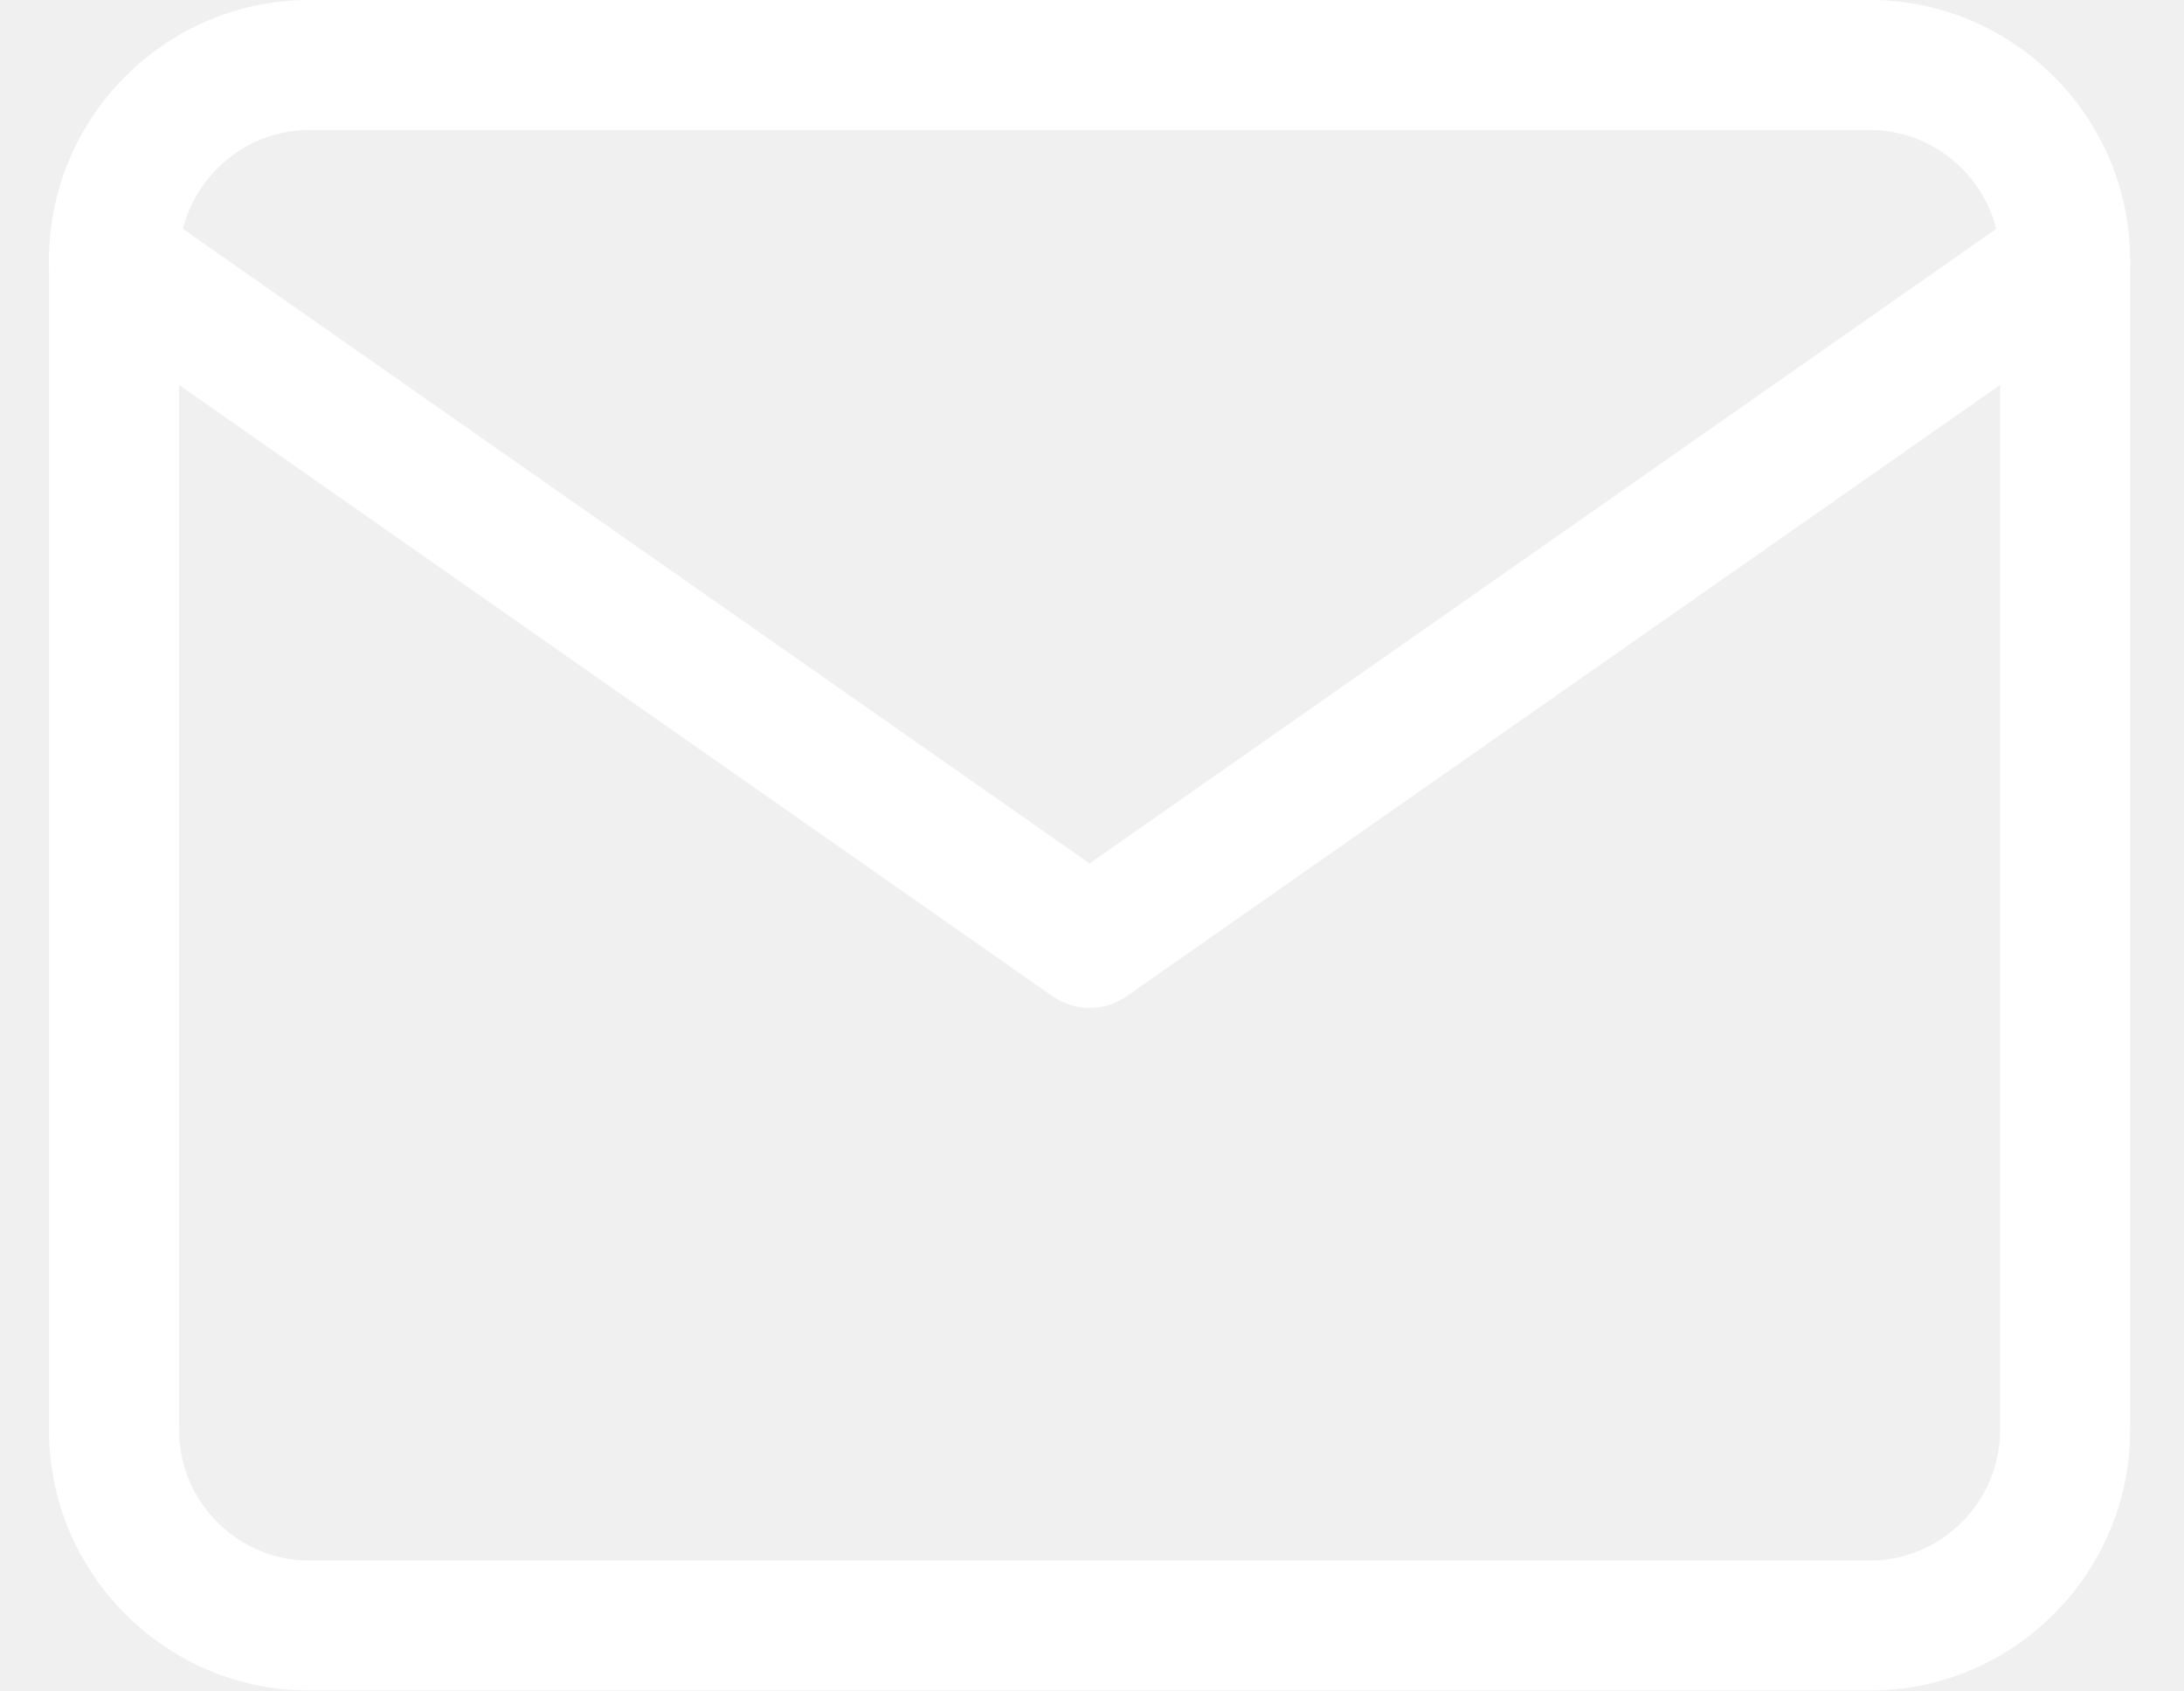
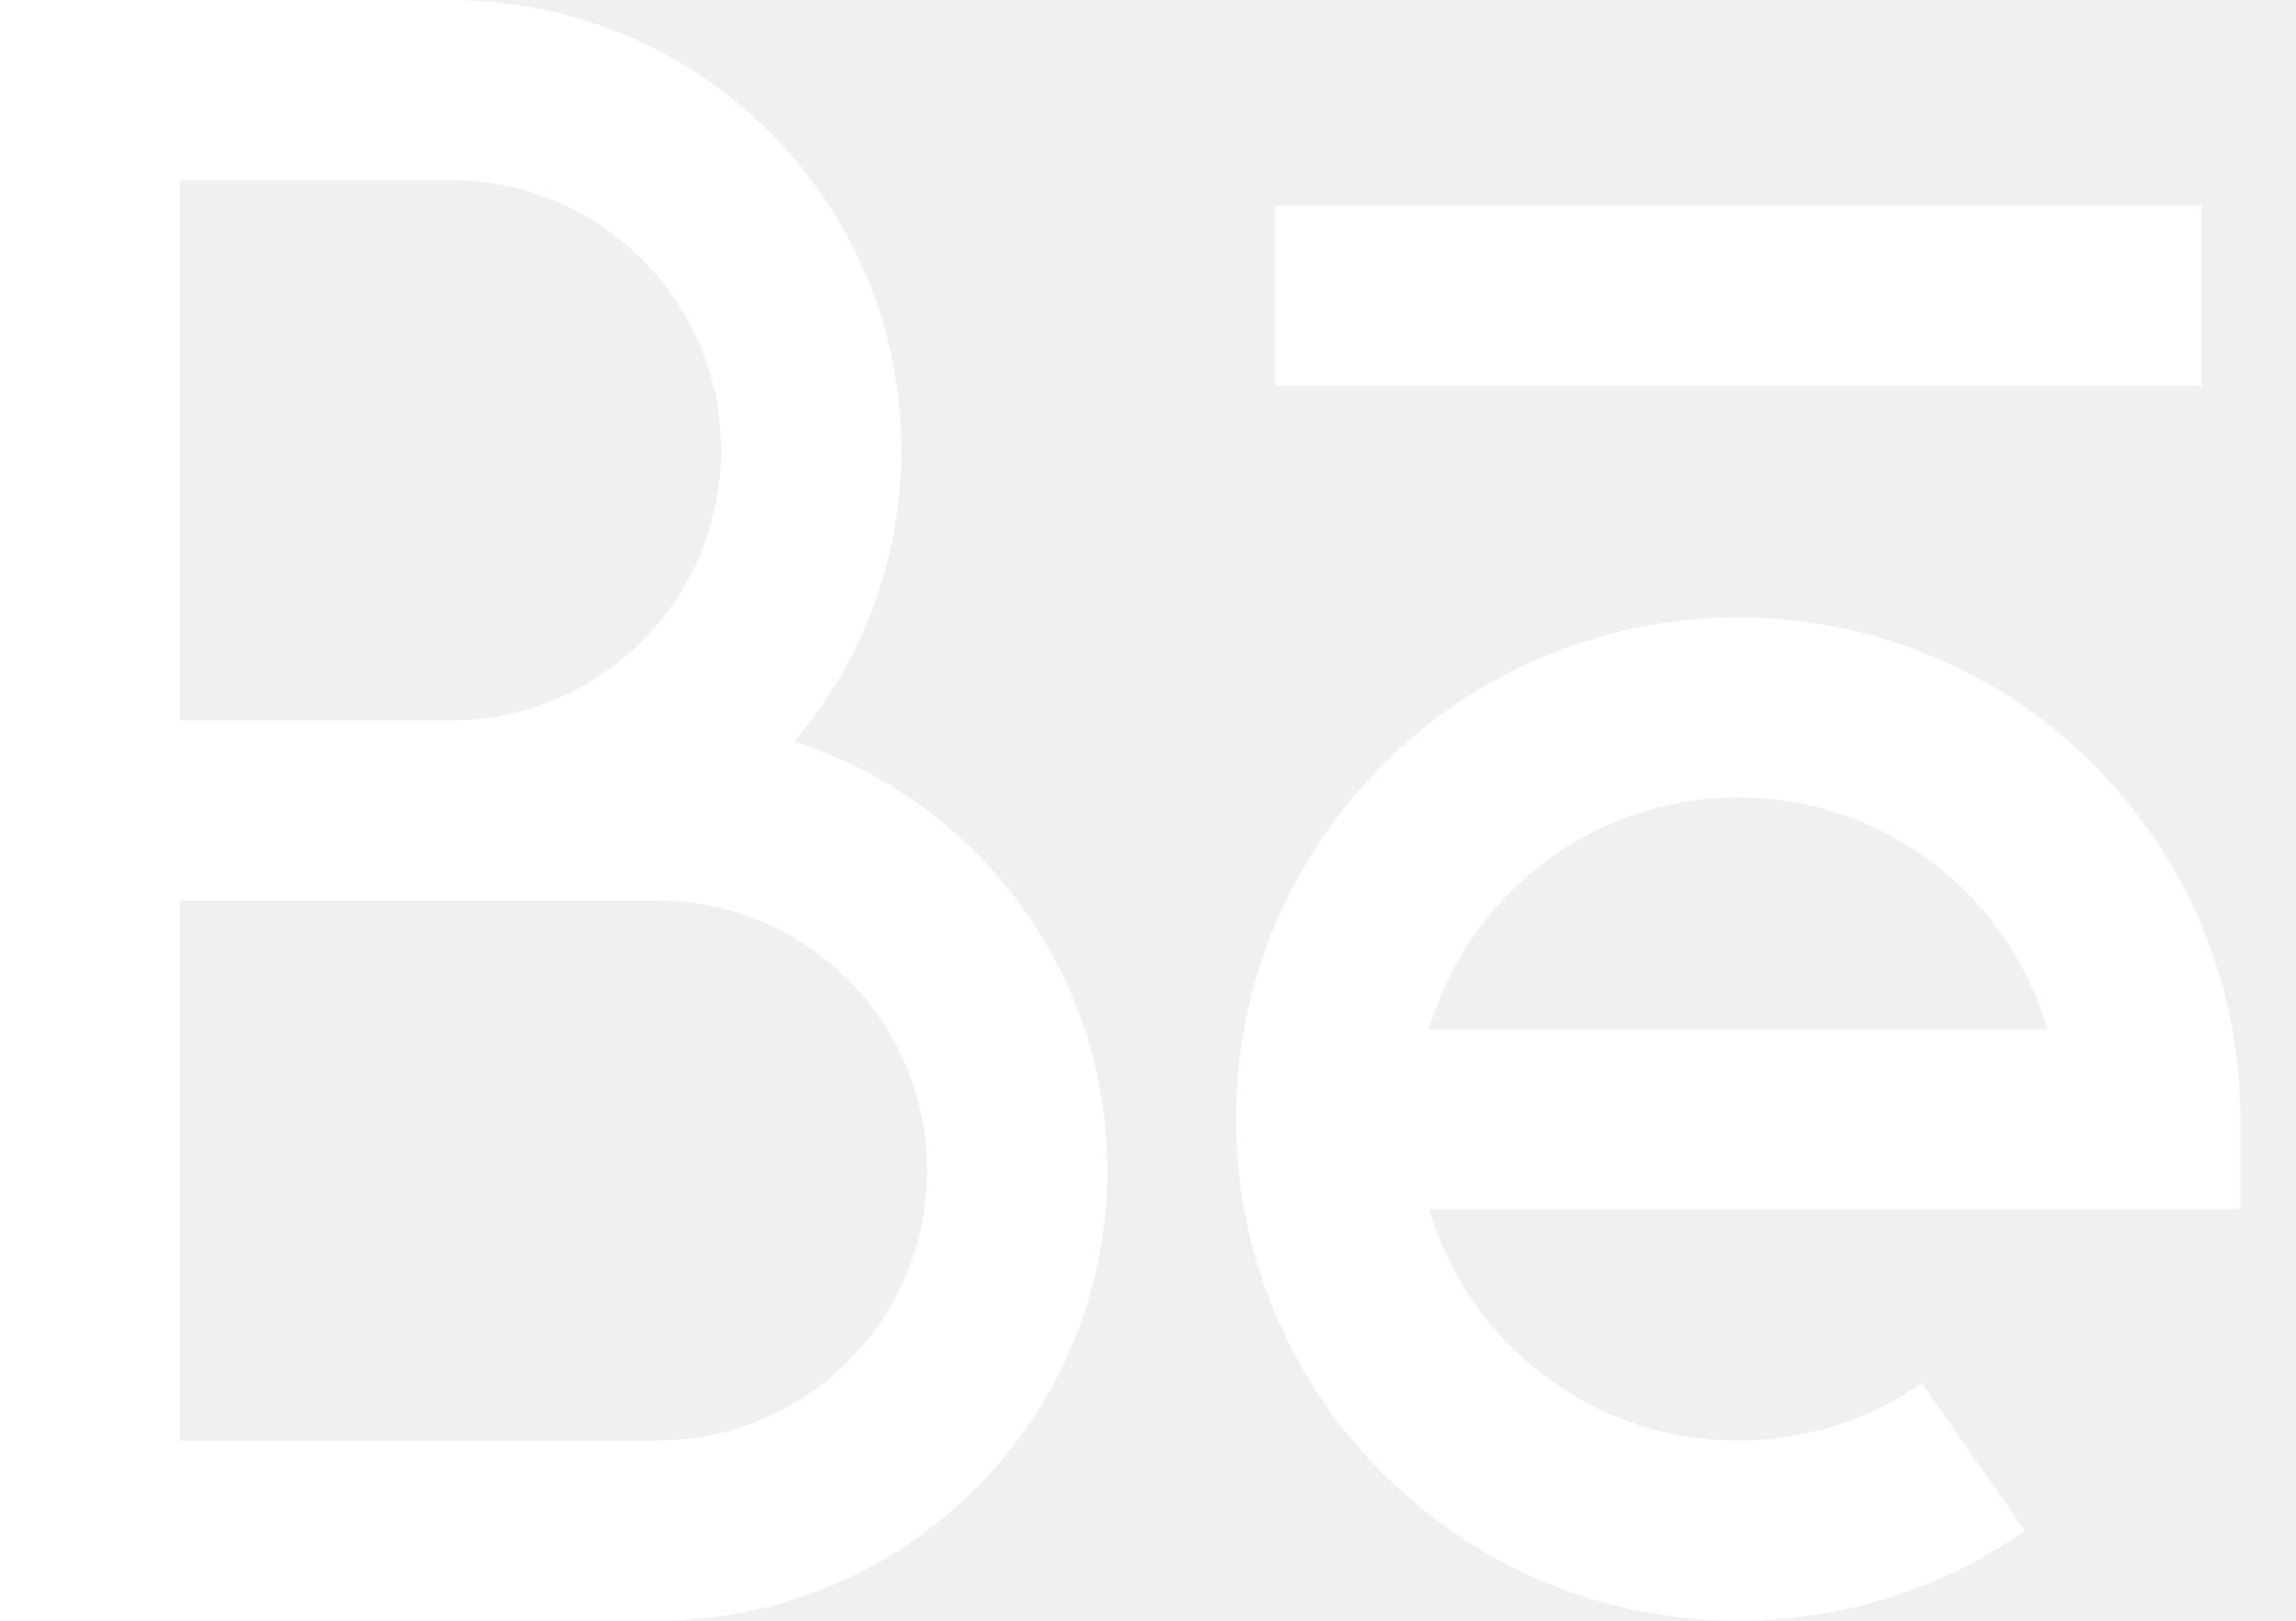
- <svg xmlns="http://www.w3.org/2000/svg" width="31" height="24" viewBox="0 0 31 24" fill="none">
-   <path fill-rule="evenodd" clip-rule="evenodd" d="M4.389 1.846C3.375 1.846 2.542 2.679 2.542 3.692V20.308C2.542 21.321 3.375 22.154 4.389 22.154H26.542C27.556 22.154 28.389 21.321 28.389 20.308V3.692C28.389 2.679 27.556 1.846 26.542 1.846H4.389ZM0.696 3.692C0.696 1.659 2.356 0 4.389 0H26.542C28.575 0 30.235 1.659 30.235 3.692V20.308C30.235 22.341 28.575 24 26.542 24H4.389C2.356 24 0.696 22.341 0.696 20.308V3.692Z" fill="white" />
-   <path fill-rule="evenodd" clip-rule="evenodd" d="M0.863 3.163C1.156 2.746 1.731 2.644 2.149 2.936L15.466 12.258L28.782 2.936C29.2 2.644 29.776 2.746 30.068 3.163C30.36 3.581 30.259 4.157 29.841 4.449L15.995 14.141C15.677 14.364 15.254 14.364 14.936 14.141L1.09 4.449C0.672 4.157 0.571 3.581 0.863 3.163Z" fill="white" />
+ <svg xmlns="http://www.w3.org/2000/svg" width="34" height="24" viewBox="0 0 34 24" fill="none">
+   <path fill-rule="evenodd" clip-rule="evenodd" d="M0 0H6.673C10.359 0 13.347 2.985 13.347 6.667C13.347 8.313 12.75 9.82 11.76 10.982C14.45 11.842 16.398 14.361 16.398 17.333C16.398 21.015 13.41 24 9.724 24H0V0ZM2.669 13.333V21.333H9.724C11.935 21.333 13.728 19.543 13.728 17.333C13.728 15.124 11.935 13.333 9.724 13.333H2.669ZM2.669 10.667H6.673C8.885 10.667 10.678 8.876 10.678 6.667C10.678 4.458 8.885 2.667 6.673 2.667H2.669V10.667ZM32.605 5.714H18.876V3.048H32.605V5.714ZM18.304 16.571C18.304 12.469 21.634 9.143 25.74 9.143C29.847 9.143 33.176 12.469 33.176 16.571V17.905H21.163C21.74 19.886 23.571 21.333 25.74 21.333C26.754 21.333 27.69 21.019 28.461 20.482L29.986 22.671C28.782 23.509 27.317 24 25.74 24C21.634 24 18.304 20.674 18.304 16.571ZM21.163 15.238H30.318C29.741 13.257 27.91 11.809 25.74 11.809C23.571 11.809 21.74 13.257 21.163 15.238Z" fill="white" />
</svg>
